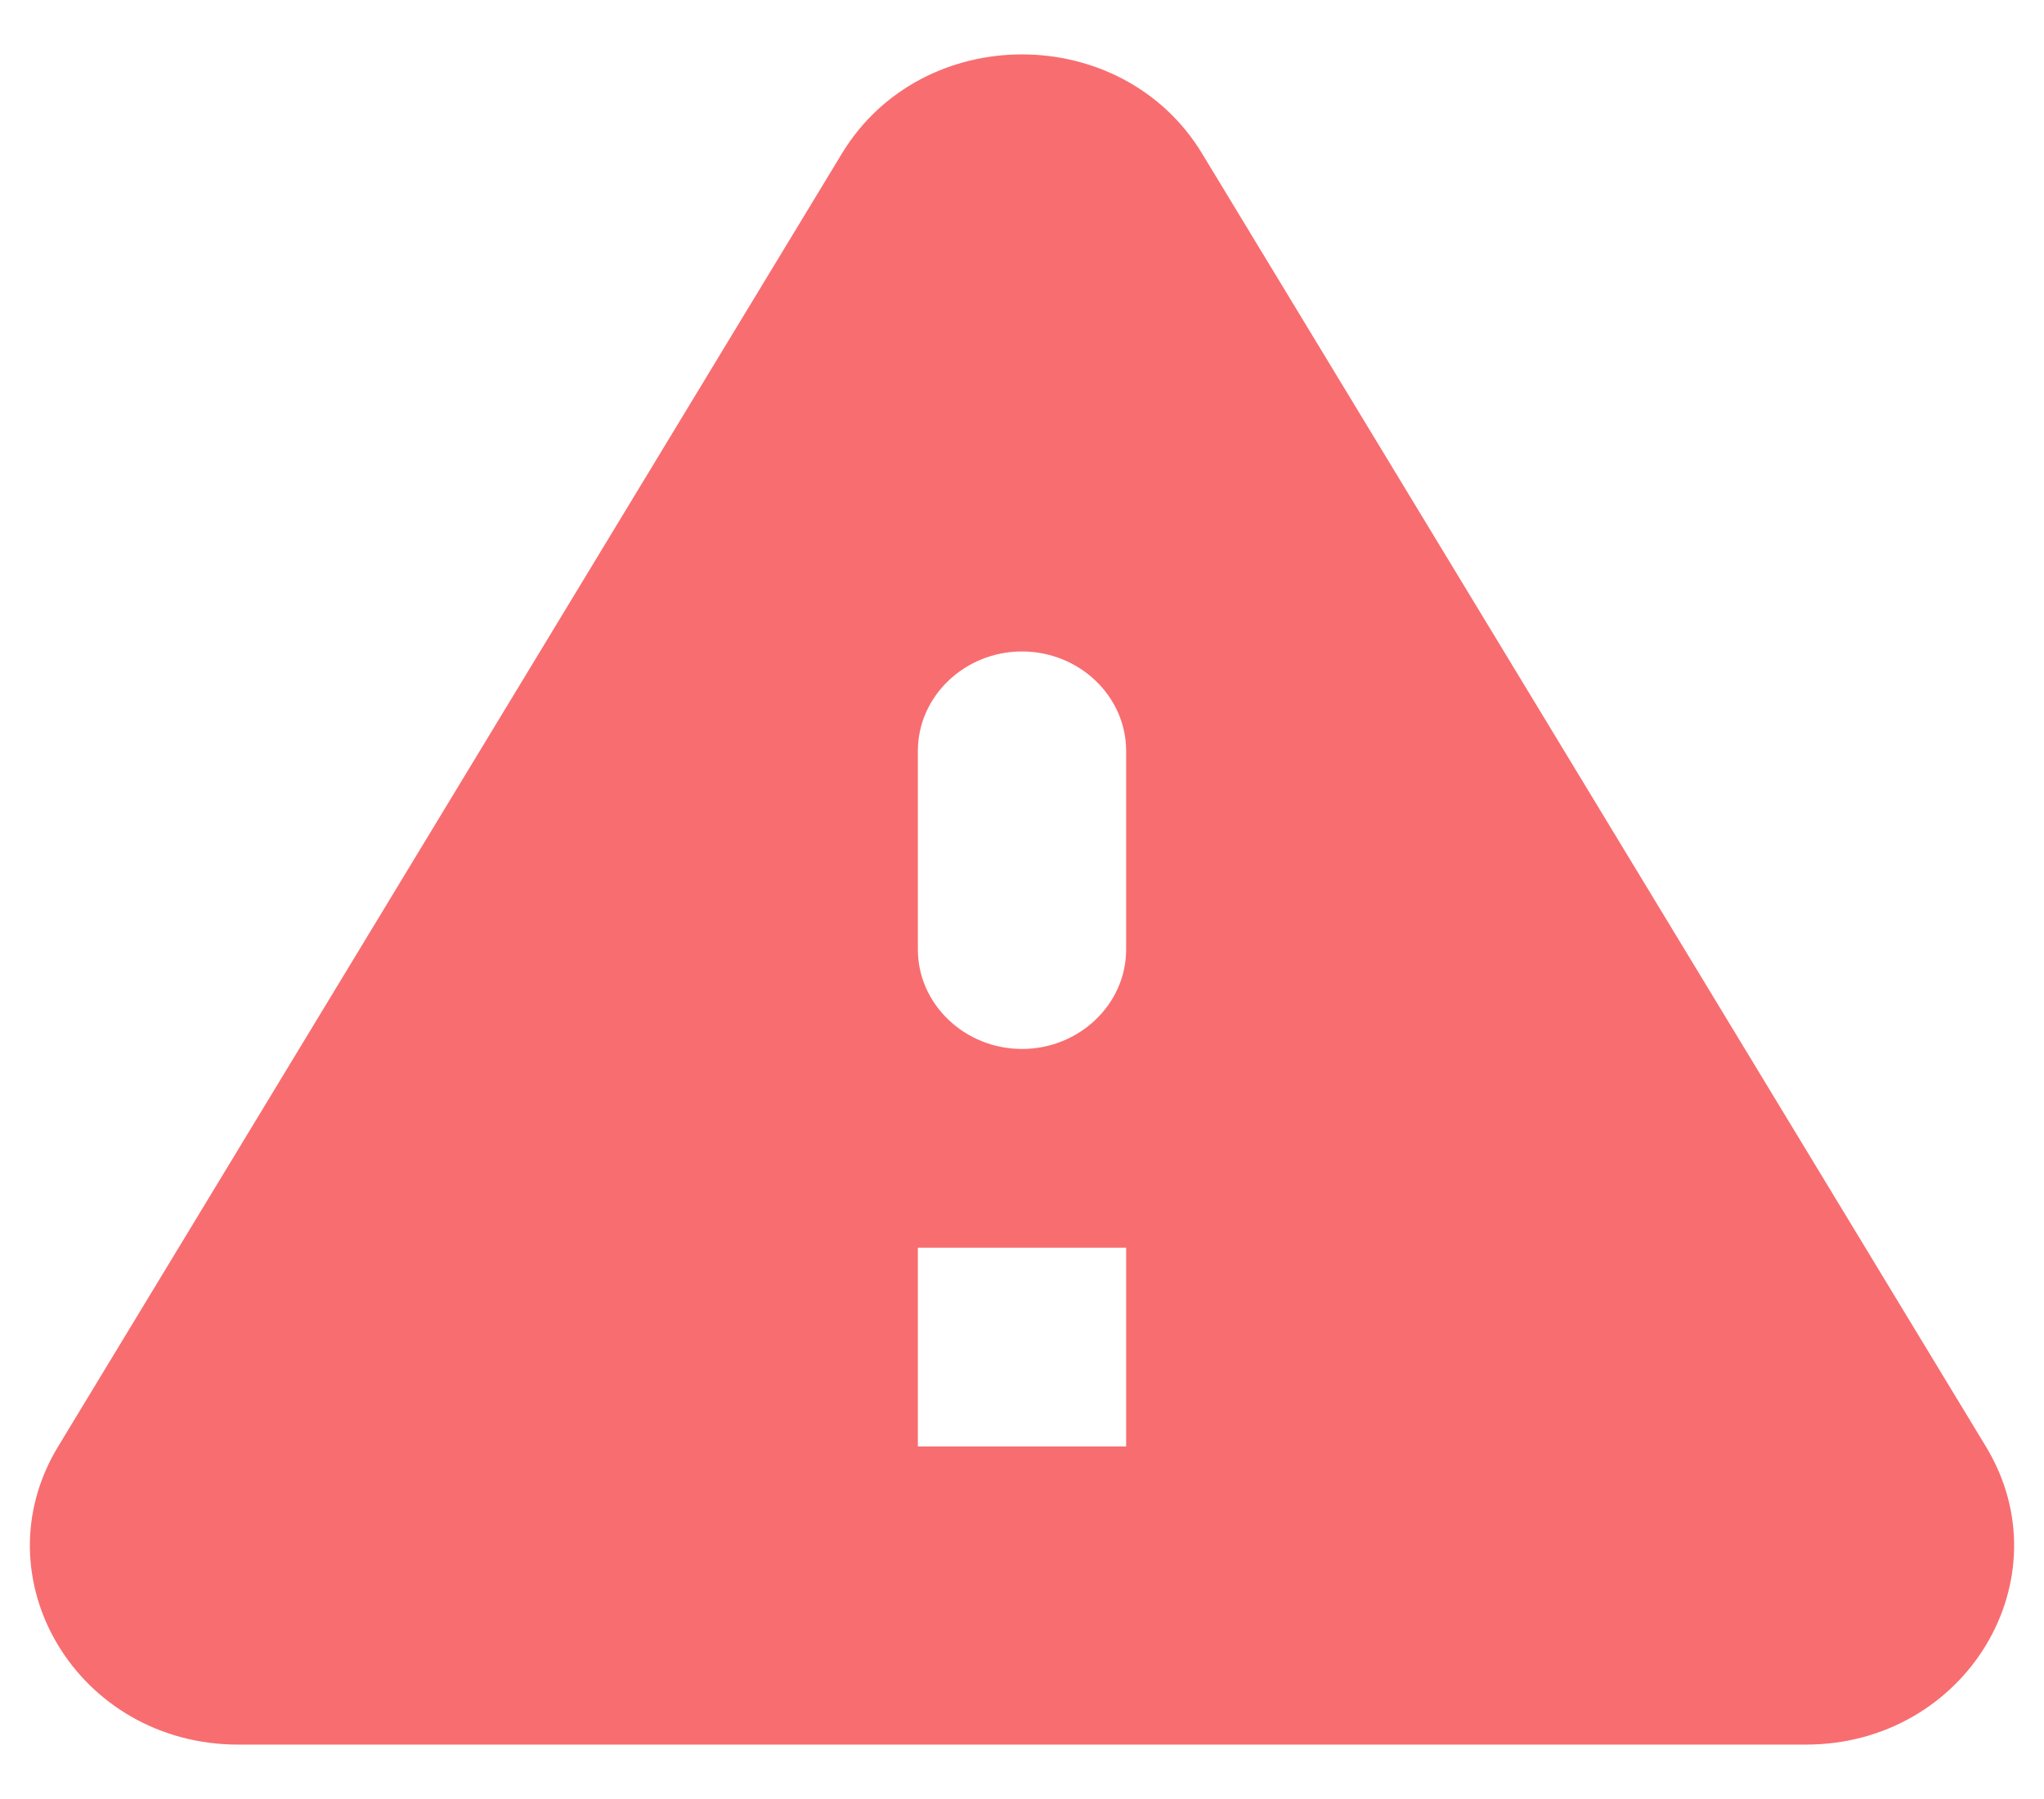
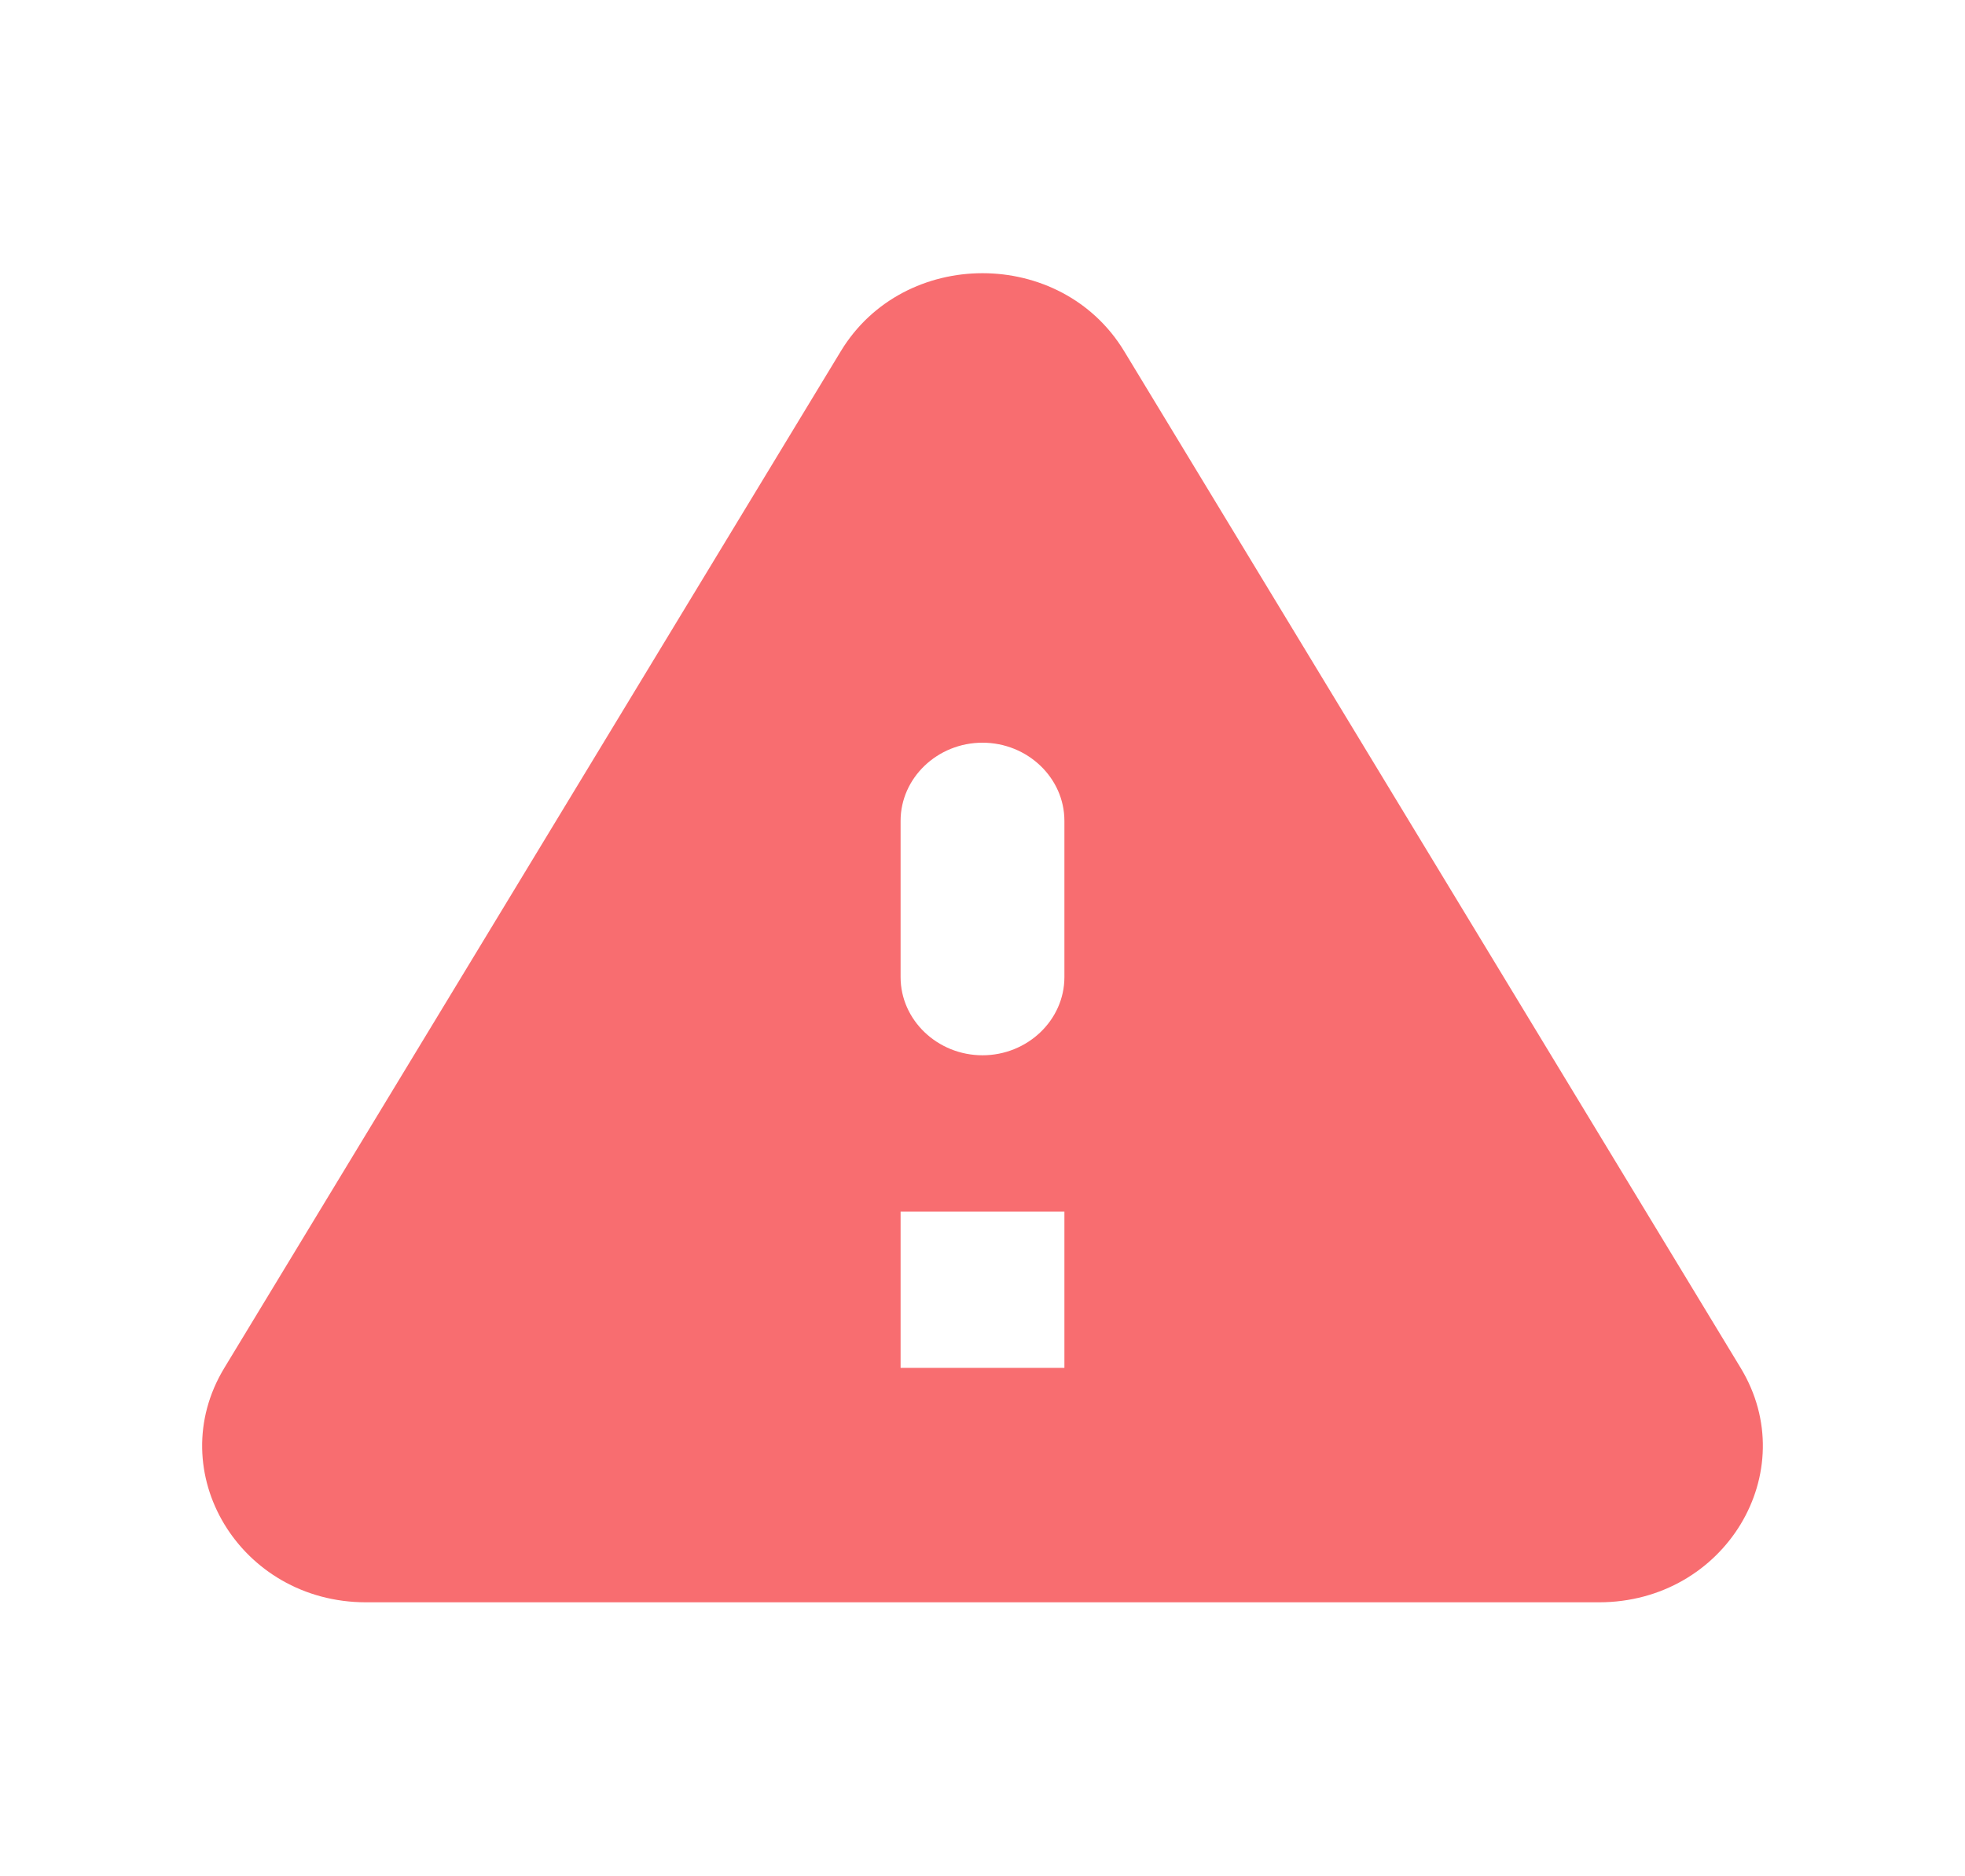
- <svg xmlns="http://www.w3.org/2000/svg" width="25" height="22" viewBox="0 0 18 15" fill="none">
-   <path fill-rule="evenodd" clip-rule="evenodd" d="M15.902 14.941C17.314 14.941 18.194 13.479 17.488 12.316L10.586 0.932C9.88 -0.232 8.12 -0.232 7.414 0.932L0.512 12.316C-0.194 13.479 0.686 14.941 2.098 14.941H15.902ZM9 8.816C8.496 8.816 8.083 8.422 8.083 7.941V6.191C8.083 5.71 8.496 5.316 9 5.316C9.504 5.316 9.917 5.71 9.917 6.191V7.941C9.917 8.422 9.504 8.816 9 8.816ZM8.083 10.566V12.316H9.917V10.566H8.083Z" fill="#F86D70" />
+ <svg xmlns="http://www.w3.org/2000/svg" width="22" height="21" viewBox="0 0 22 21" fill="none">
+   <g id="warning_24px">
+     <path id="icon/alert/warning_24px" fill-rule="evenodd" clip-rule="evenodd" d="M17.902 17.941C19.314 17.941 20.194 16.48 19.488 15.316L12.586 3.932C11.88 2.768 10.12 2.768 9.414 3.932L2.512 15.316C1.806 16.48 2.686 17.941 4.098 17.941H17.902ZM11 11.816C10.496 11.816 10.083 11.422 10.083 10.941V9.191C10.083 8.71 10.496 8.316 11 8.316C11.504 8.316 11.917 8.71 11.917 9.191V10.941C11.917 11.422 11.504 11.816 11 11.816ZM10.083 13.566V15.316H11.917V13.566H10.083Z" fill="#F86D70" />
+   </g>
</svg>
